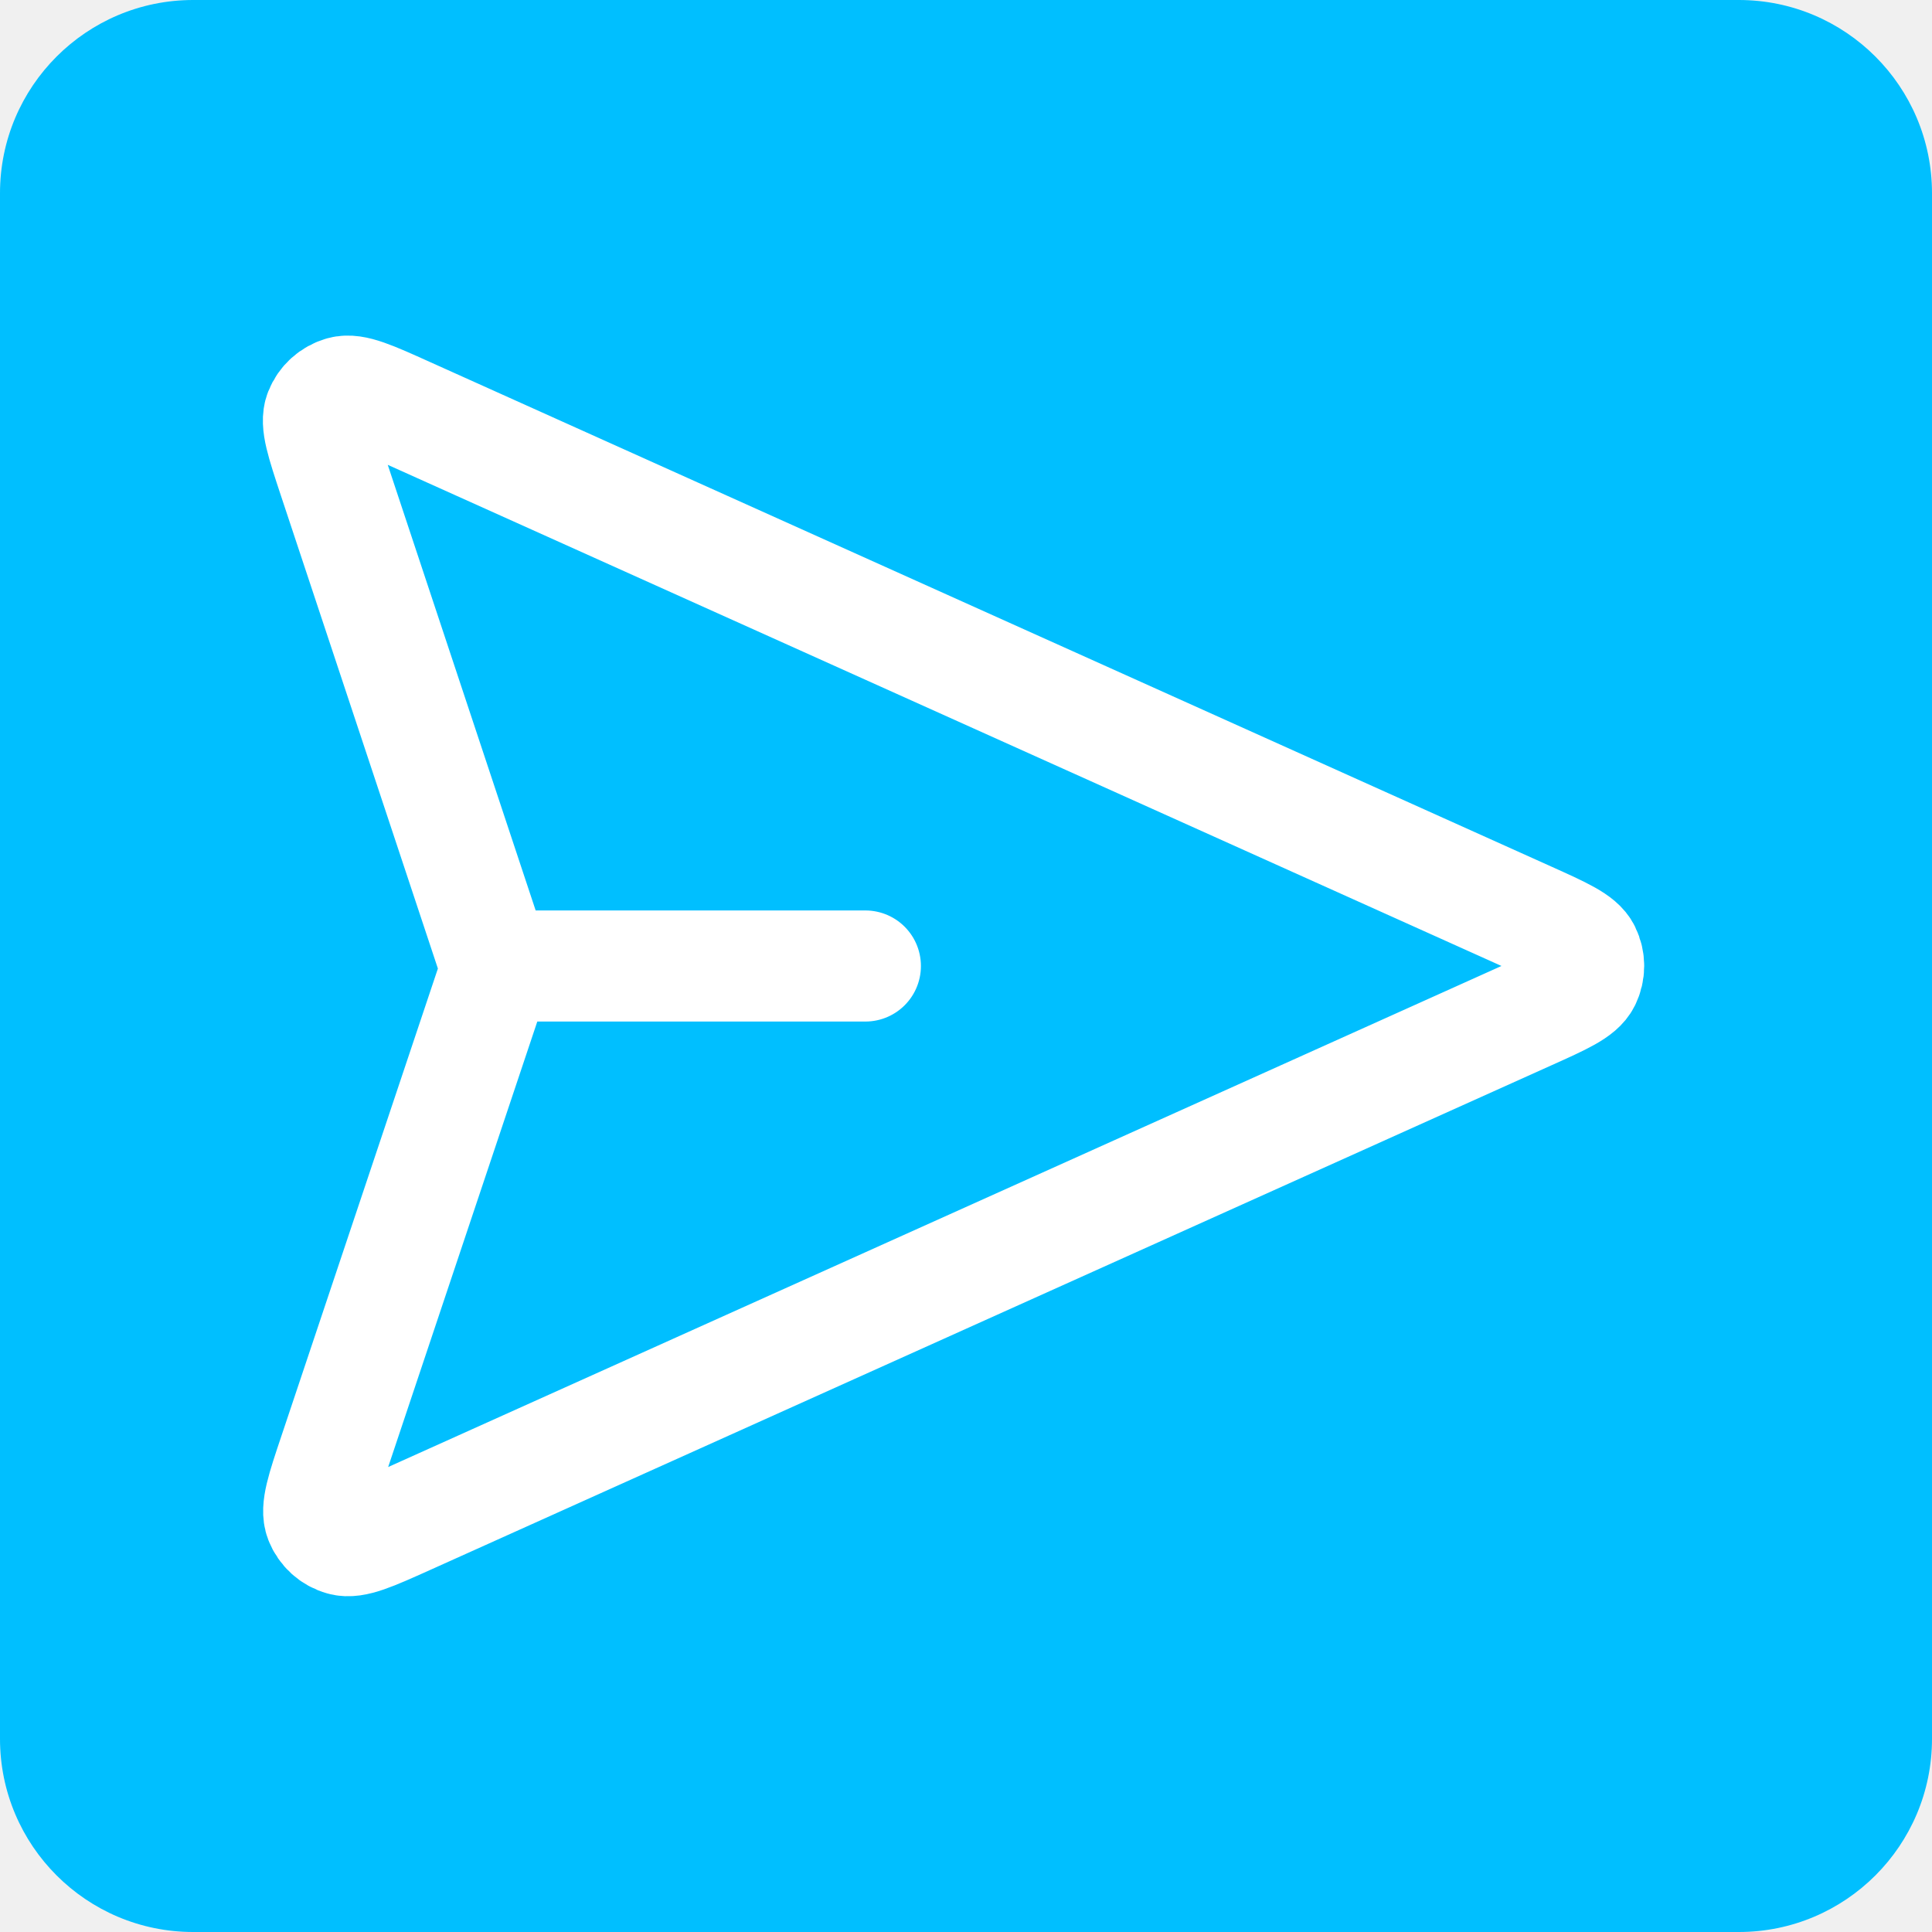
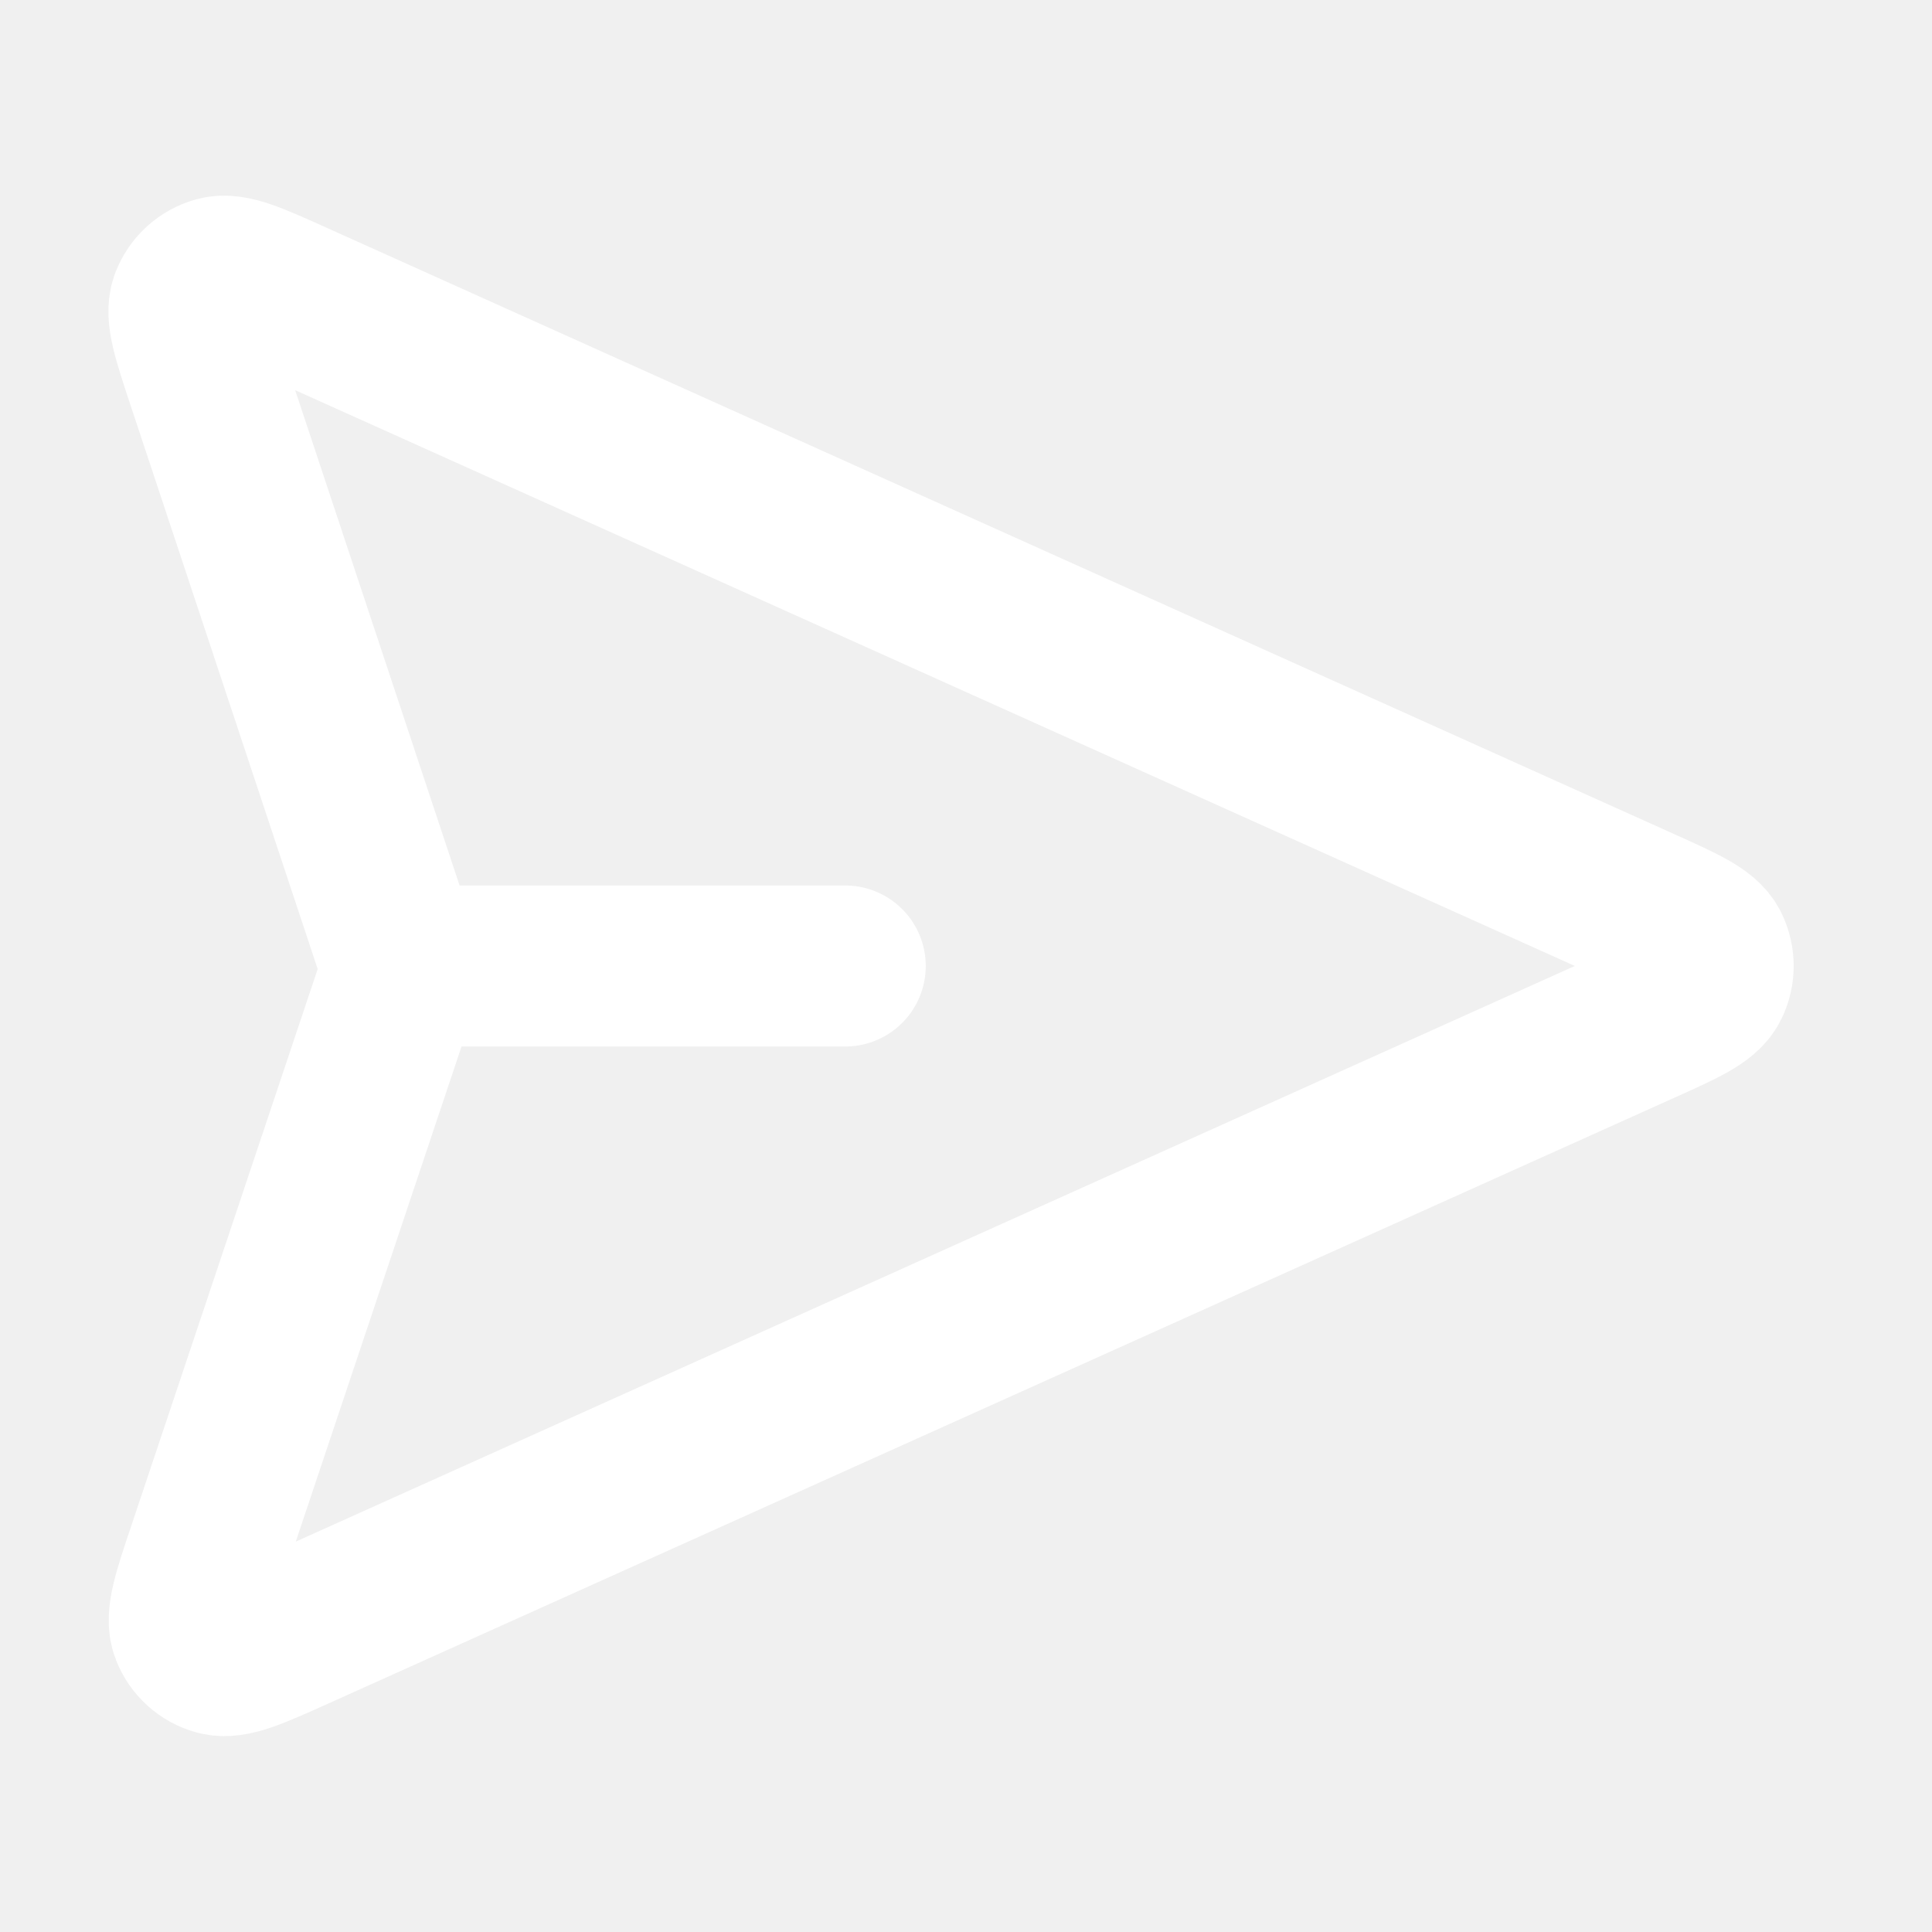
- <svg xmlns="http://www.w3.org/2000/svg" width="64px" height="64px" viewBox="-2.4 -2.4 28.80 28.80" fill="none" stroke="#ffffff" transform="rotate(0)matrix(1, 0, 0, 1, 0, 0)">
-   <g id="SVGRepo_bgCarrier" stroke-width="0">
-     <rect x="-2.4" y="-2.4" width="28.80" height="28.80" rx="2.88" fill="#00bfff" strokewidth="0" />
-   </g>
-   <g id="SVGRepo_tracerCarrier" stroke-linecap="round" stroke-linejoin="round" stroke="#CCCCCC" stroke-width="0.24" />
+ <svg xmlns="http://www.w3.org/2000/svg" width="64px" height="64px" viewBox="0 0 24 24" fill="none" stroke="#ffffff">
+   <g id="SVGRepo_bgCarrier" stroke-width="0" />
+   <g id="SVGRepo_tracerCarrier" stroke-linecap="round" stroke-linejoin="round" />
  <g id="SVGRepo_iconCarrier">
-     <path d="M10.5 12H5M4.916 12.291L2.581 19.266C2.397 19.814 2.306 20.088 2.372 20.257C2.429 20.403 2.551 20.514 2.703 20.556C2.877 20.605 3.141 20.487 3.668 20.25L20.379 12.729C20.894 12.498 21.151 12.382 21.23 12.221C21.299 12.082 21.299 11.918 21.23 11.778C21.151 11.617 20.894 11.502 20.379 11.27L3.662 3.748C3.137 3.511 2.874 3.393 2.7 3.441C2.548 3.484 2.426 3.594 2.368 3.741C2.302 3.909 2.393 4.182 2.574 4.729L4.916 11.785C4.948 11.879 4.963 11.926 4.969 11.974C4.975 12.017 4.975 12.06 4.969 12.102C4.963 12.151 4.947 12.197 4.916 12.291Z" stroke="#ffffff" stroke-width="1.656" stroke-linecap="round" stroke-linejoin="round" />
+     <path d="M10.5 12H5M4.916 12.291L2.581 19.266C2.397 19.814 2.306 20.088 2.372 20.257C2.429 20.403 2.551 20.514 2.703 20.556C2.877 20.605 3.141 20.487 3.668 20.25L20.379 12.729C20.894 12.498 21.151 12.382 21.23 12.221C21.299 12.082 21.299 11.918 21.23 11.778C21.151 11.617 20.894 11.502 20.379 11.27L3.662 3.748C3.137 3.511 2.874 3.393 2.7 3.441C2.548 3.484 2.426 3.594 2.368 3.741C2.302 3.909 2.393 4.182 2.574 4.729L4.916 11.785C4.948 11.879 4.963 11.926 4.969 11.974C4.975 12.017 4.975 12.06 4.969 12.102C4.963 12.151 4.947 12.197 4.916 12.291Z" stroke="#ffffff" stroke-width="2" stroke-linecap="round" stroke-linejoin="round" />
  </g>
</svg>
